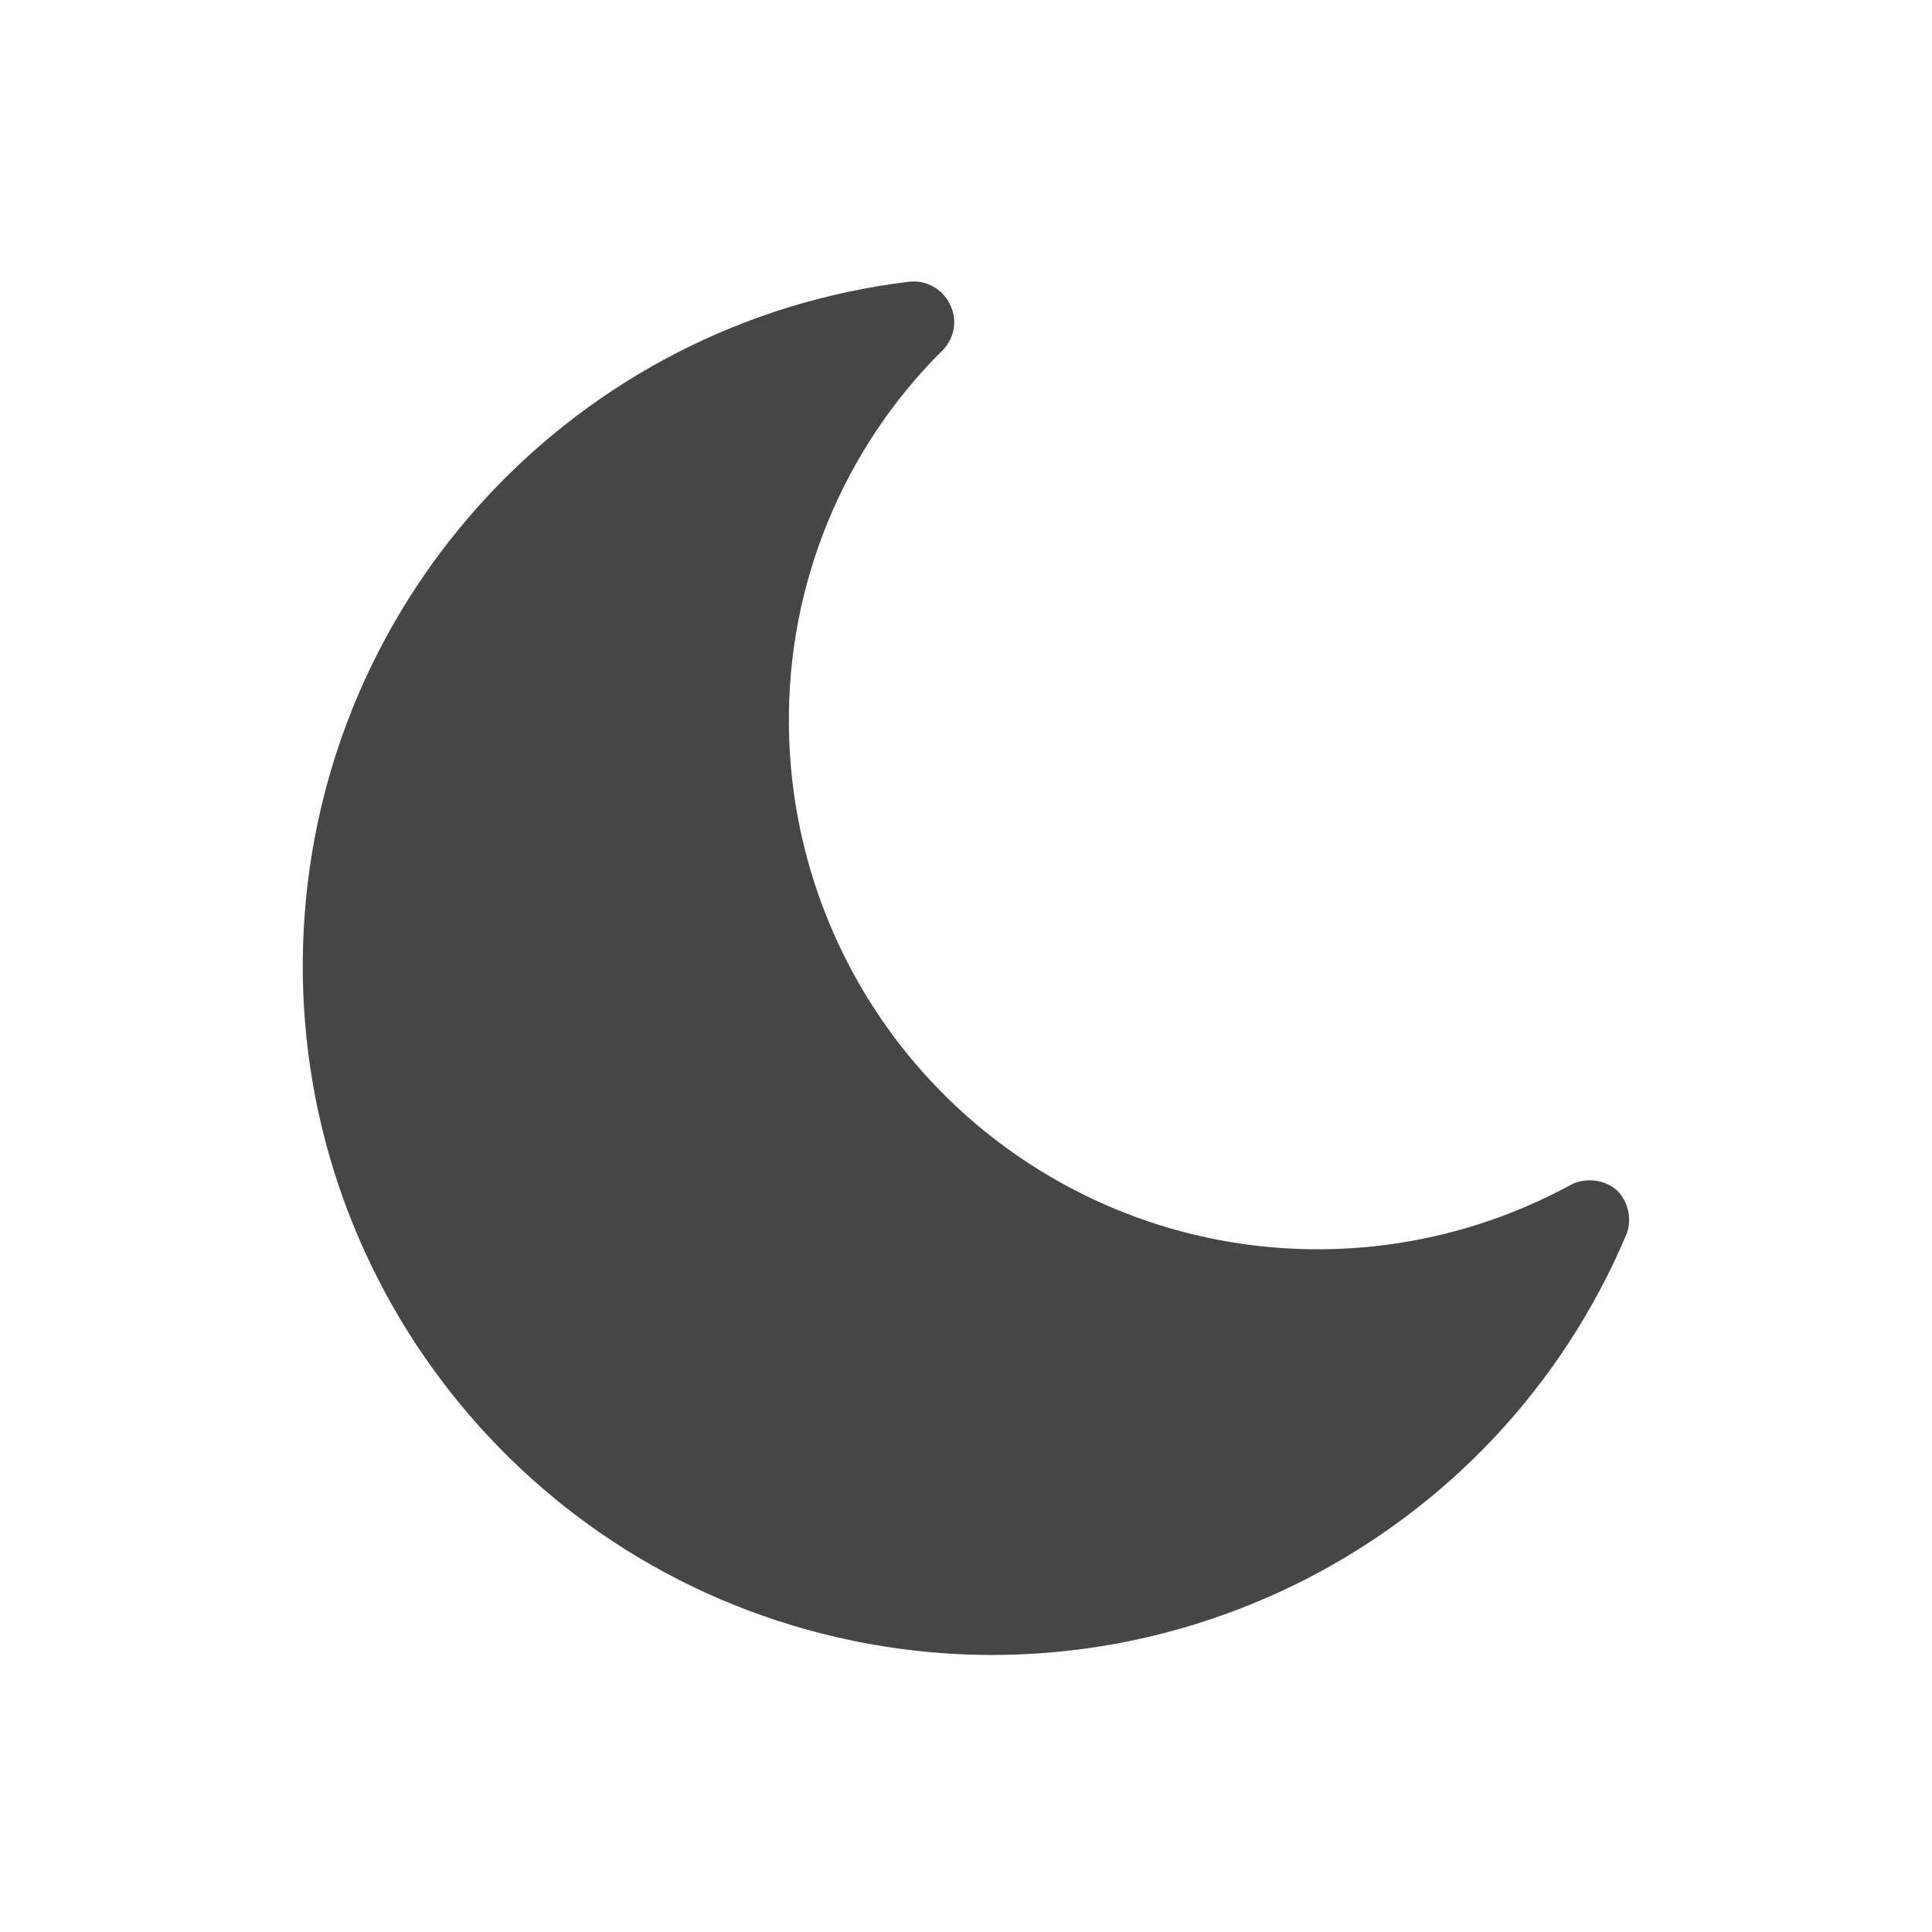
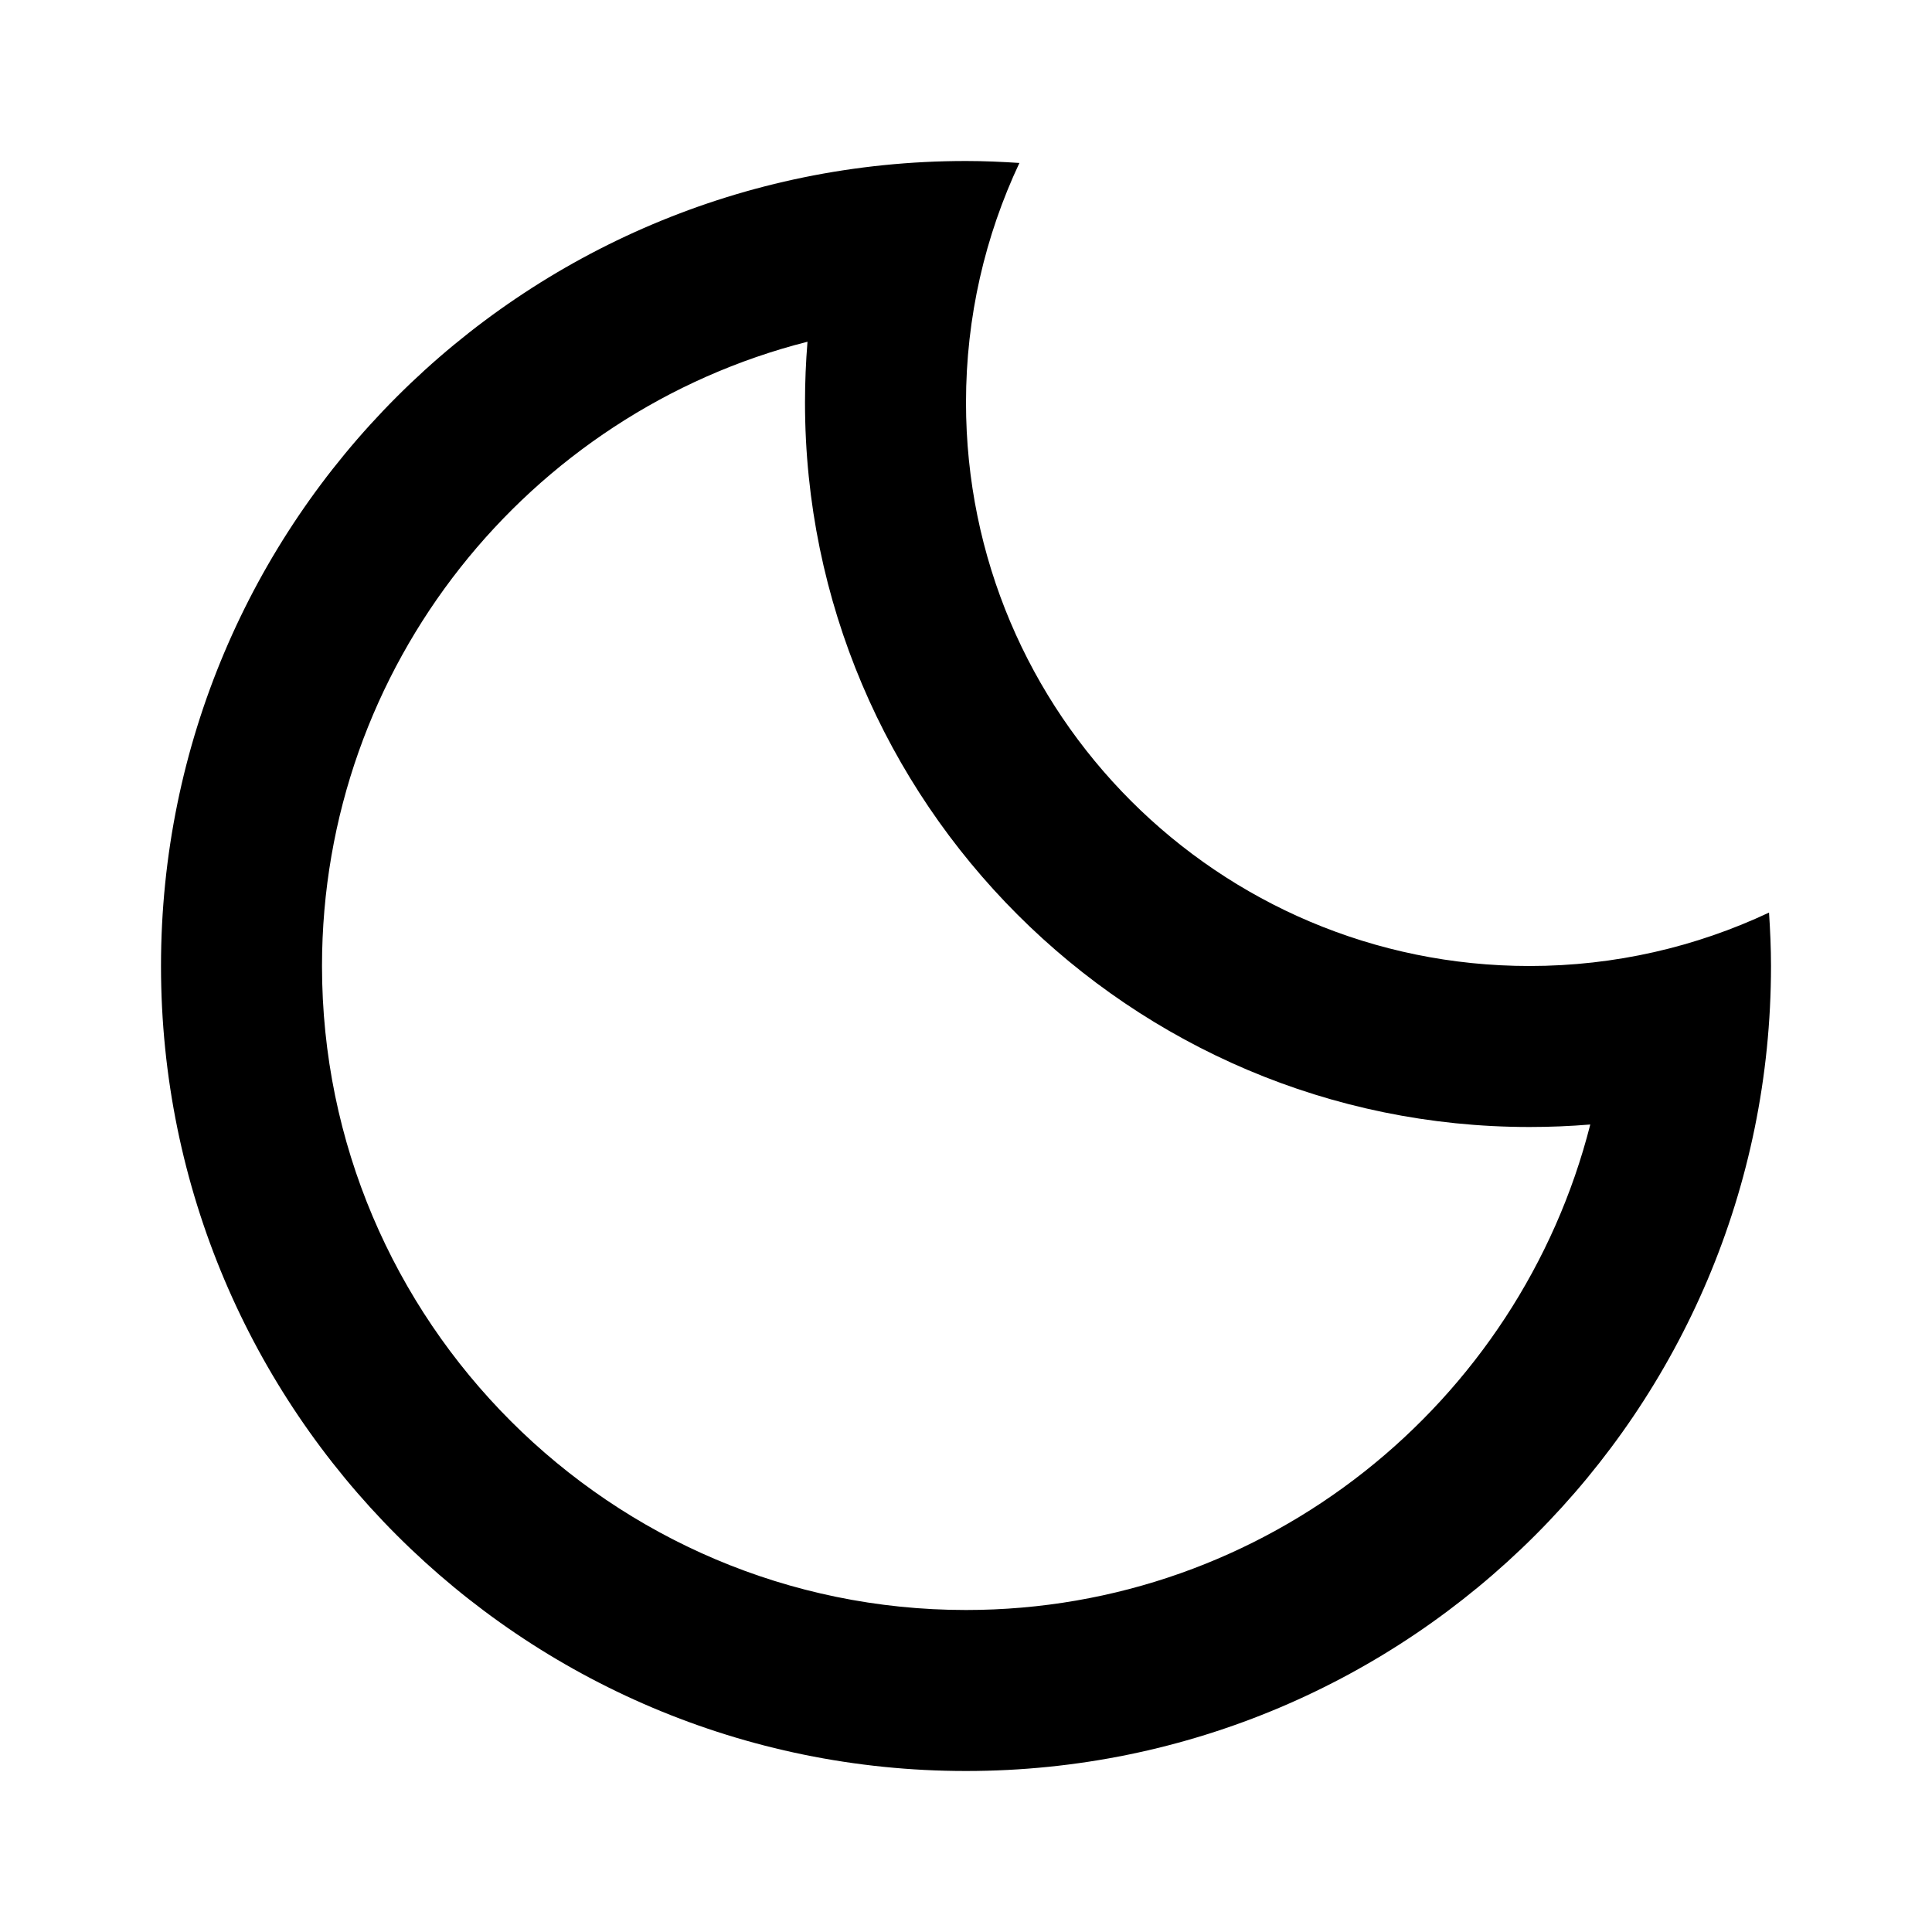
- <svg xmlns="http://www.w3.org/2000/svg" viewBox="0 0 24 24">
-   <path d="M20.21,15.32A8.56,8.56,0,1,1,11.29,3.5a.5.5,0,0,1,.51.28.49.49,0,0,1-.09.57A6.46,6.46,0,0,0,9.8,9a6.57,6.57,0,0,0,9.71,5.72.52.52,0,0,1,.58.07A.52.52,0,0,1,20.21,15.32Z" fill="#464646" />
+ <svg xmlns="http://www.w3.org/2000/svg" enable-background="new 0 0 96 96" height="96px" id="moon" version="1.1" viewBox="0 0 96 96" width="96px" xml:space="preserve">
+   <path d="M40.124,16.98C40.042,17.979,40,18.986,40,20c0,19.851,16.148,36,36,36c1.014,0,2.021-0.041,3.02-0.124  C75.501,69.725,62.928,80,48,80c-17.645,0-32-14.355-32-32C16,33.072,26.275,20.499,40.124,16.98 M48,8C25.909,8,8,25.909,8,48  c0,22.092,17.909,40,40,40c22.092,0,40-17.908,40-40c0-0.893-0.04-1.776-0.098-2.654C84.29,47.045,80.257,48,76,48  c-15.464,0-28-12.536-28-28c0-4.257,0.955-8.29,2.654-11.903C49.775,8.04,48.893,8,48,8L48,8z" />
</svg>
